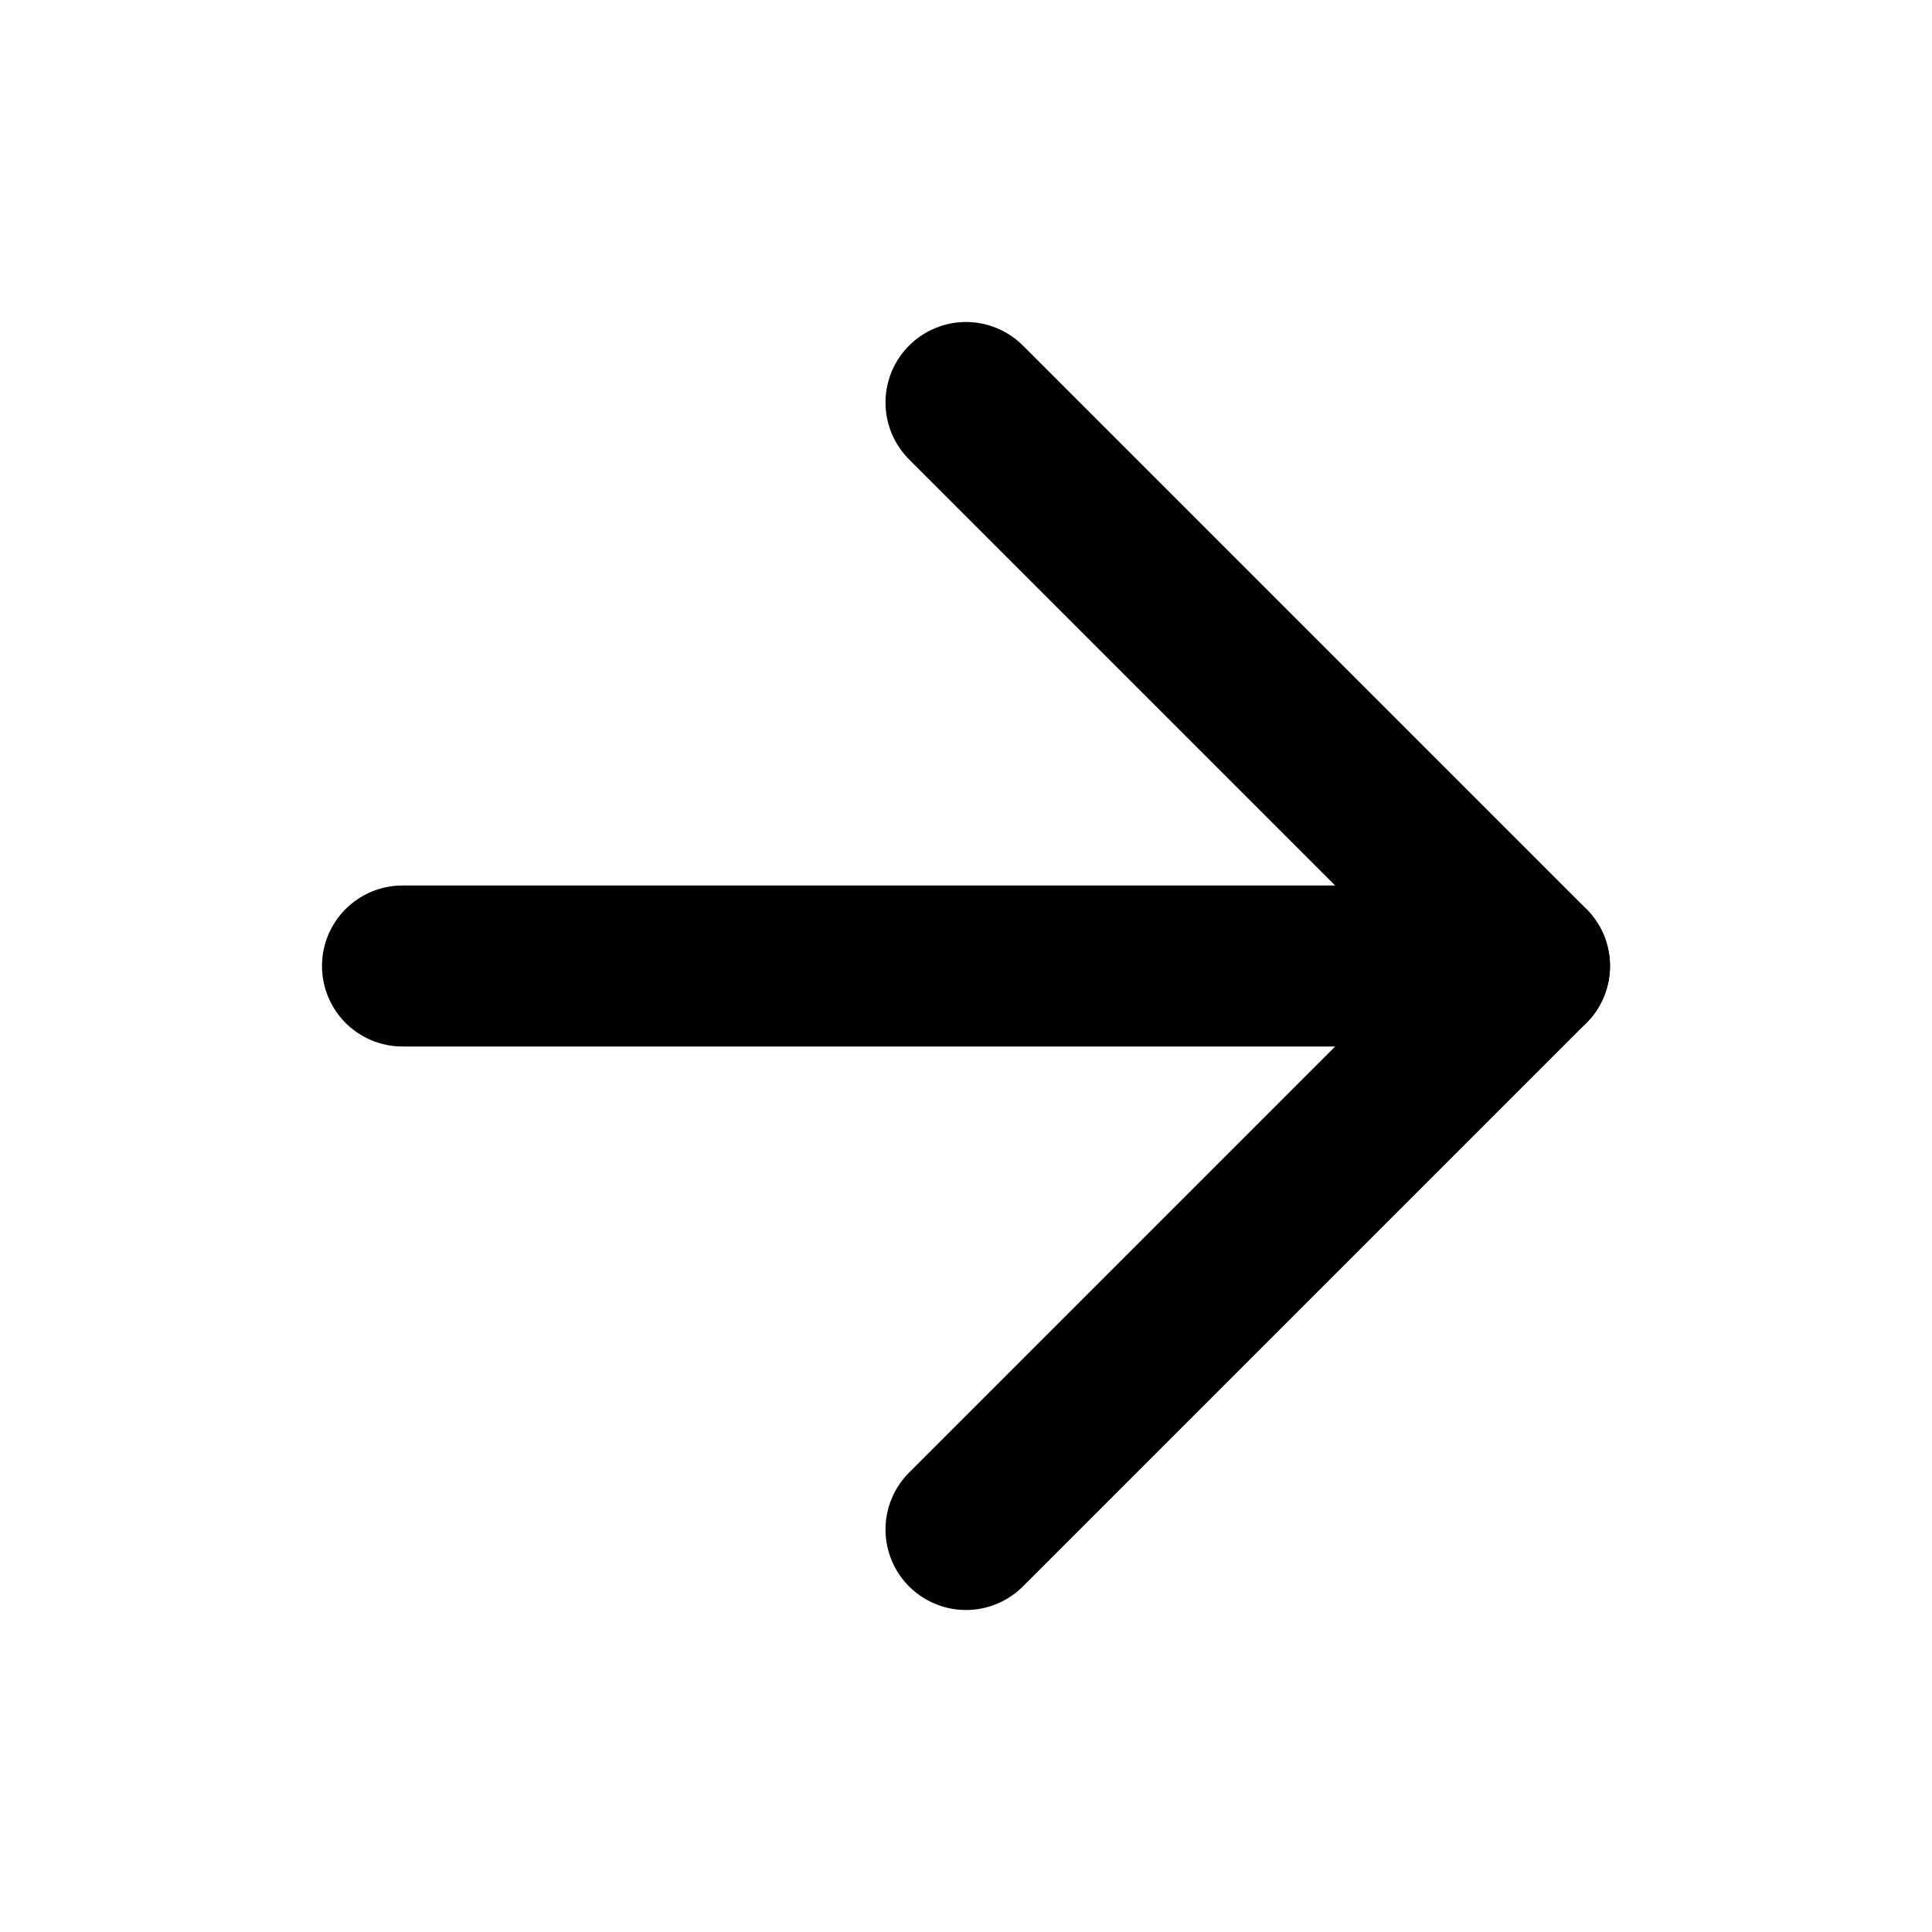
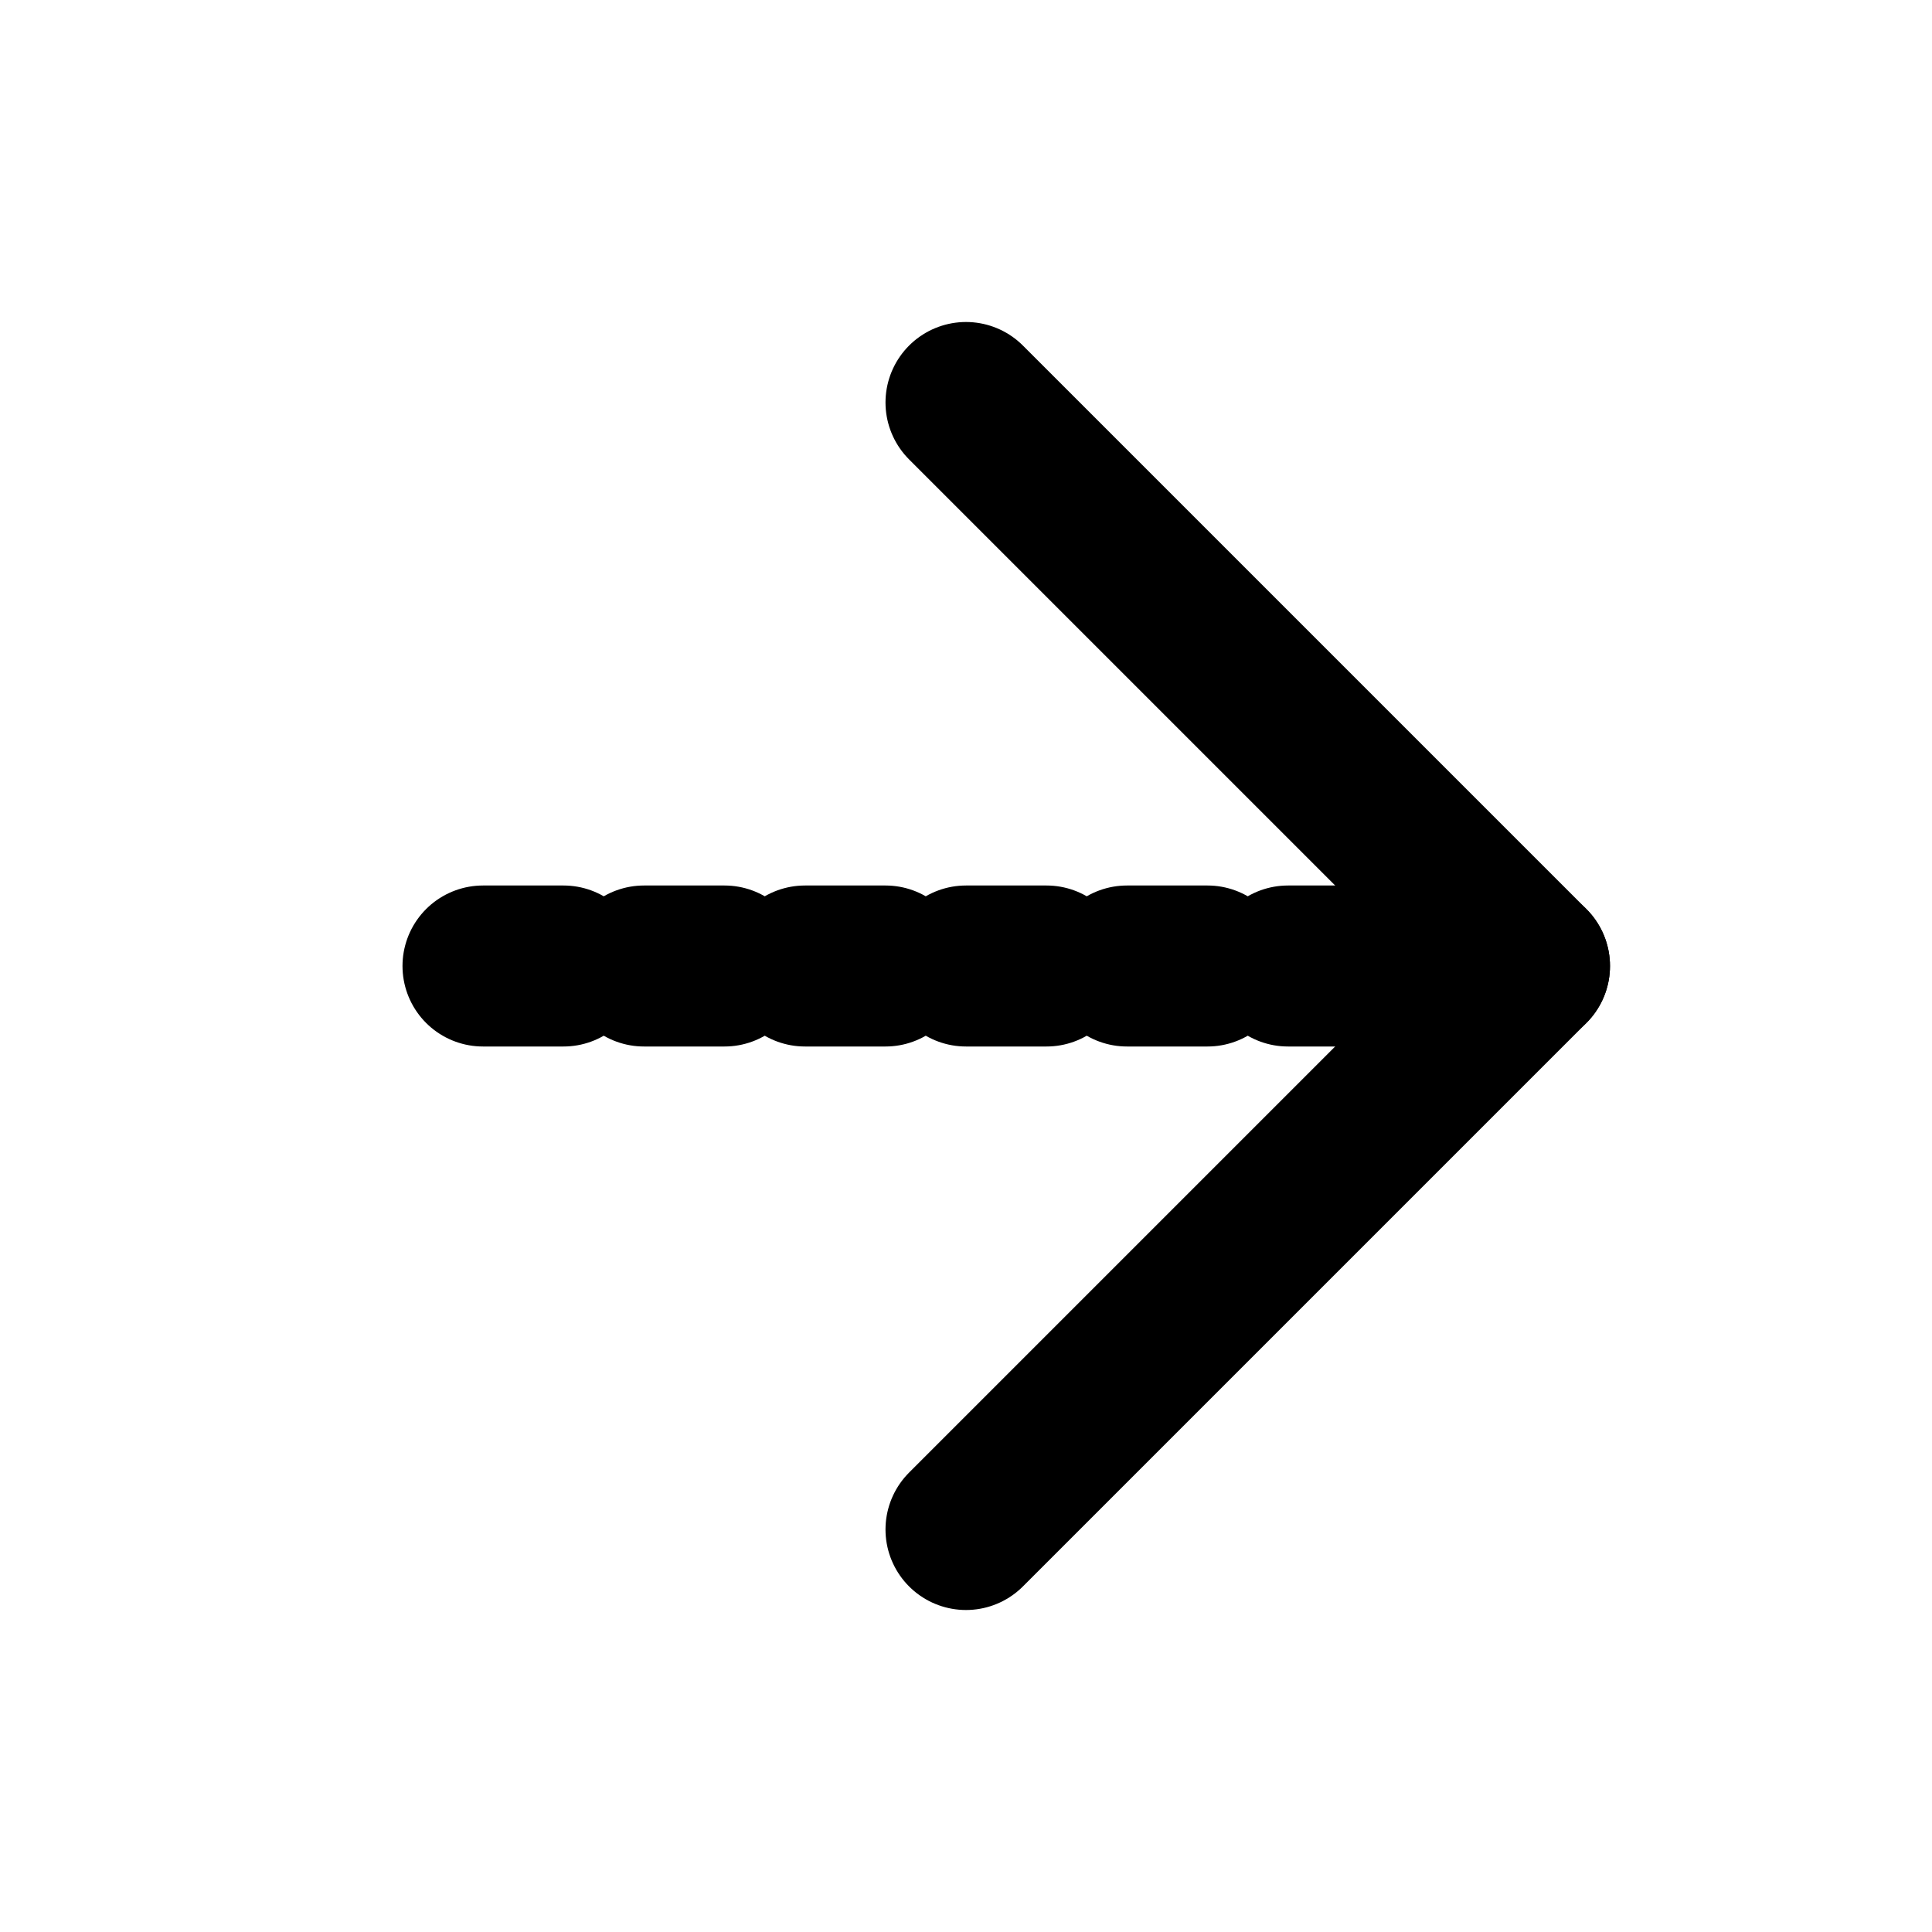
<svg viewBox="0 0 24 24" fill="none" stroke="currentColor" stroke-width="2" stroke-linecap="round" stroke-linejoin="round" aria-label="arrow-right">
-   <g>
+   <g id="arrow-g">
    <rect width="24" height="24" fill="transparent" stroke="none" />
-     <path pointer-events="none" d="m12 5 7 7-7 7" />
-     <path pointer-events="none" d="M5 12h14" />
-     <animateTransform attributeName="transform" type="translate" values="0 0; 4 0; 0 0" keyTimes="0; 0.5; 1" dur=".4s" begin="mouseover" fill="freeze" />
+     <path pointer-events="none" d="m12 5 7 7-7 7">
+       <animateTransform attributeName="transform" type="translate" values="-4 0; 0 0; 0 0" keyTimes="0; 0.6; 1" dur="0.6s" begin="arrow-g.mouseover" calcMode="spline" keySplines="0.4 0 0.2 1; 0.4 0 0.2 1" />
+       <animate attributeName="opacity" values="0; 1; 1" keyTimes="0; 0.4; 1" dur="0.6s" begin="arrow-g.mouseover" />
+     </path>
+     <path pointer-events="none" d="M5 12h14" pathLength="1" stroke-dasharray="1" stroke-dashoffset="1">
+       <animate attributeName="stroke-dashoffset" values="1; 0; 0" keyTimes="0; 0.6; 1" dur="0.6s" begin="arrow-g.mouseover" calcMode="spline" keySplines="0.4 0 0.2 1; 0.4 0 0.2 1" fill="freeze" />
+     </path>
  </g>
</svg>
